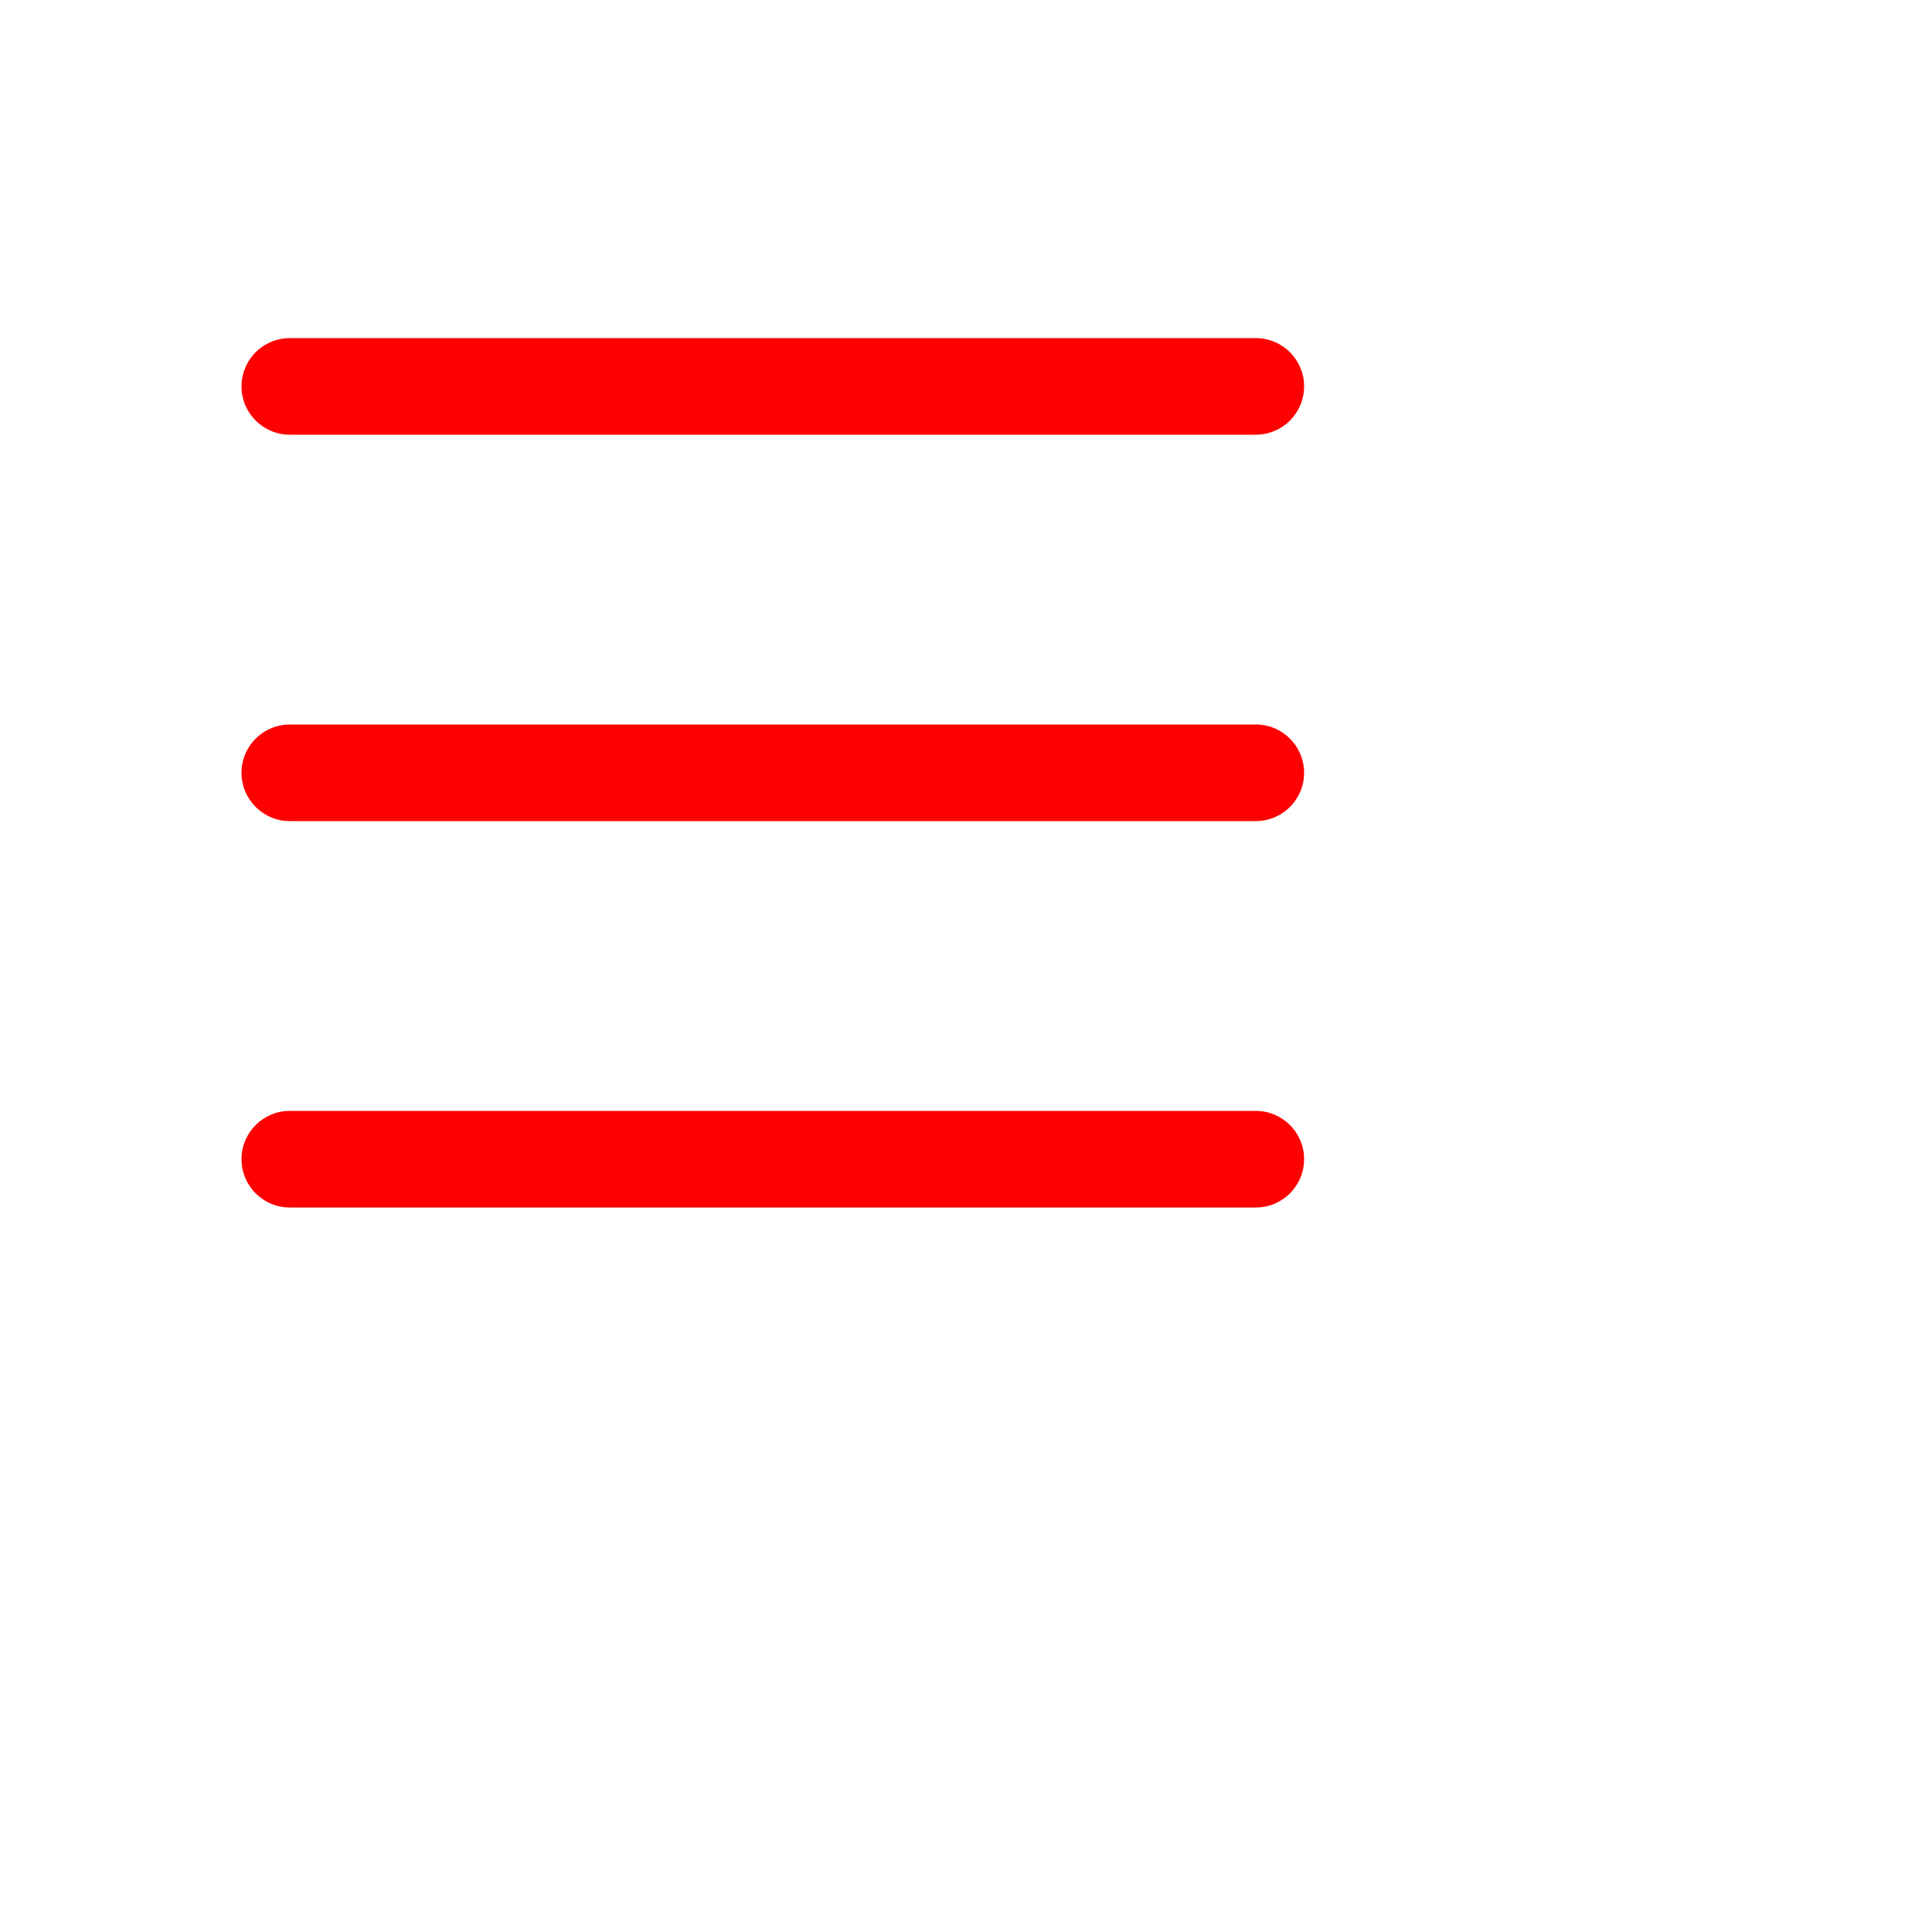
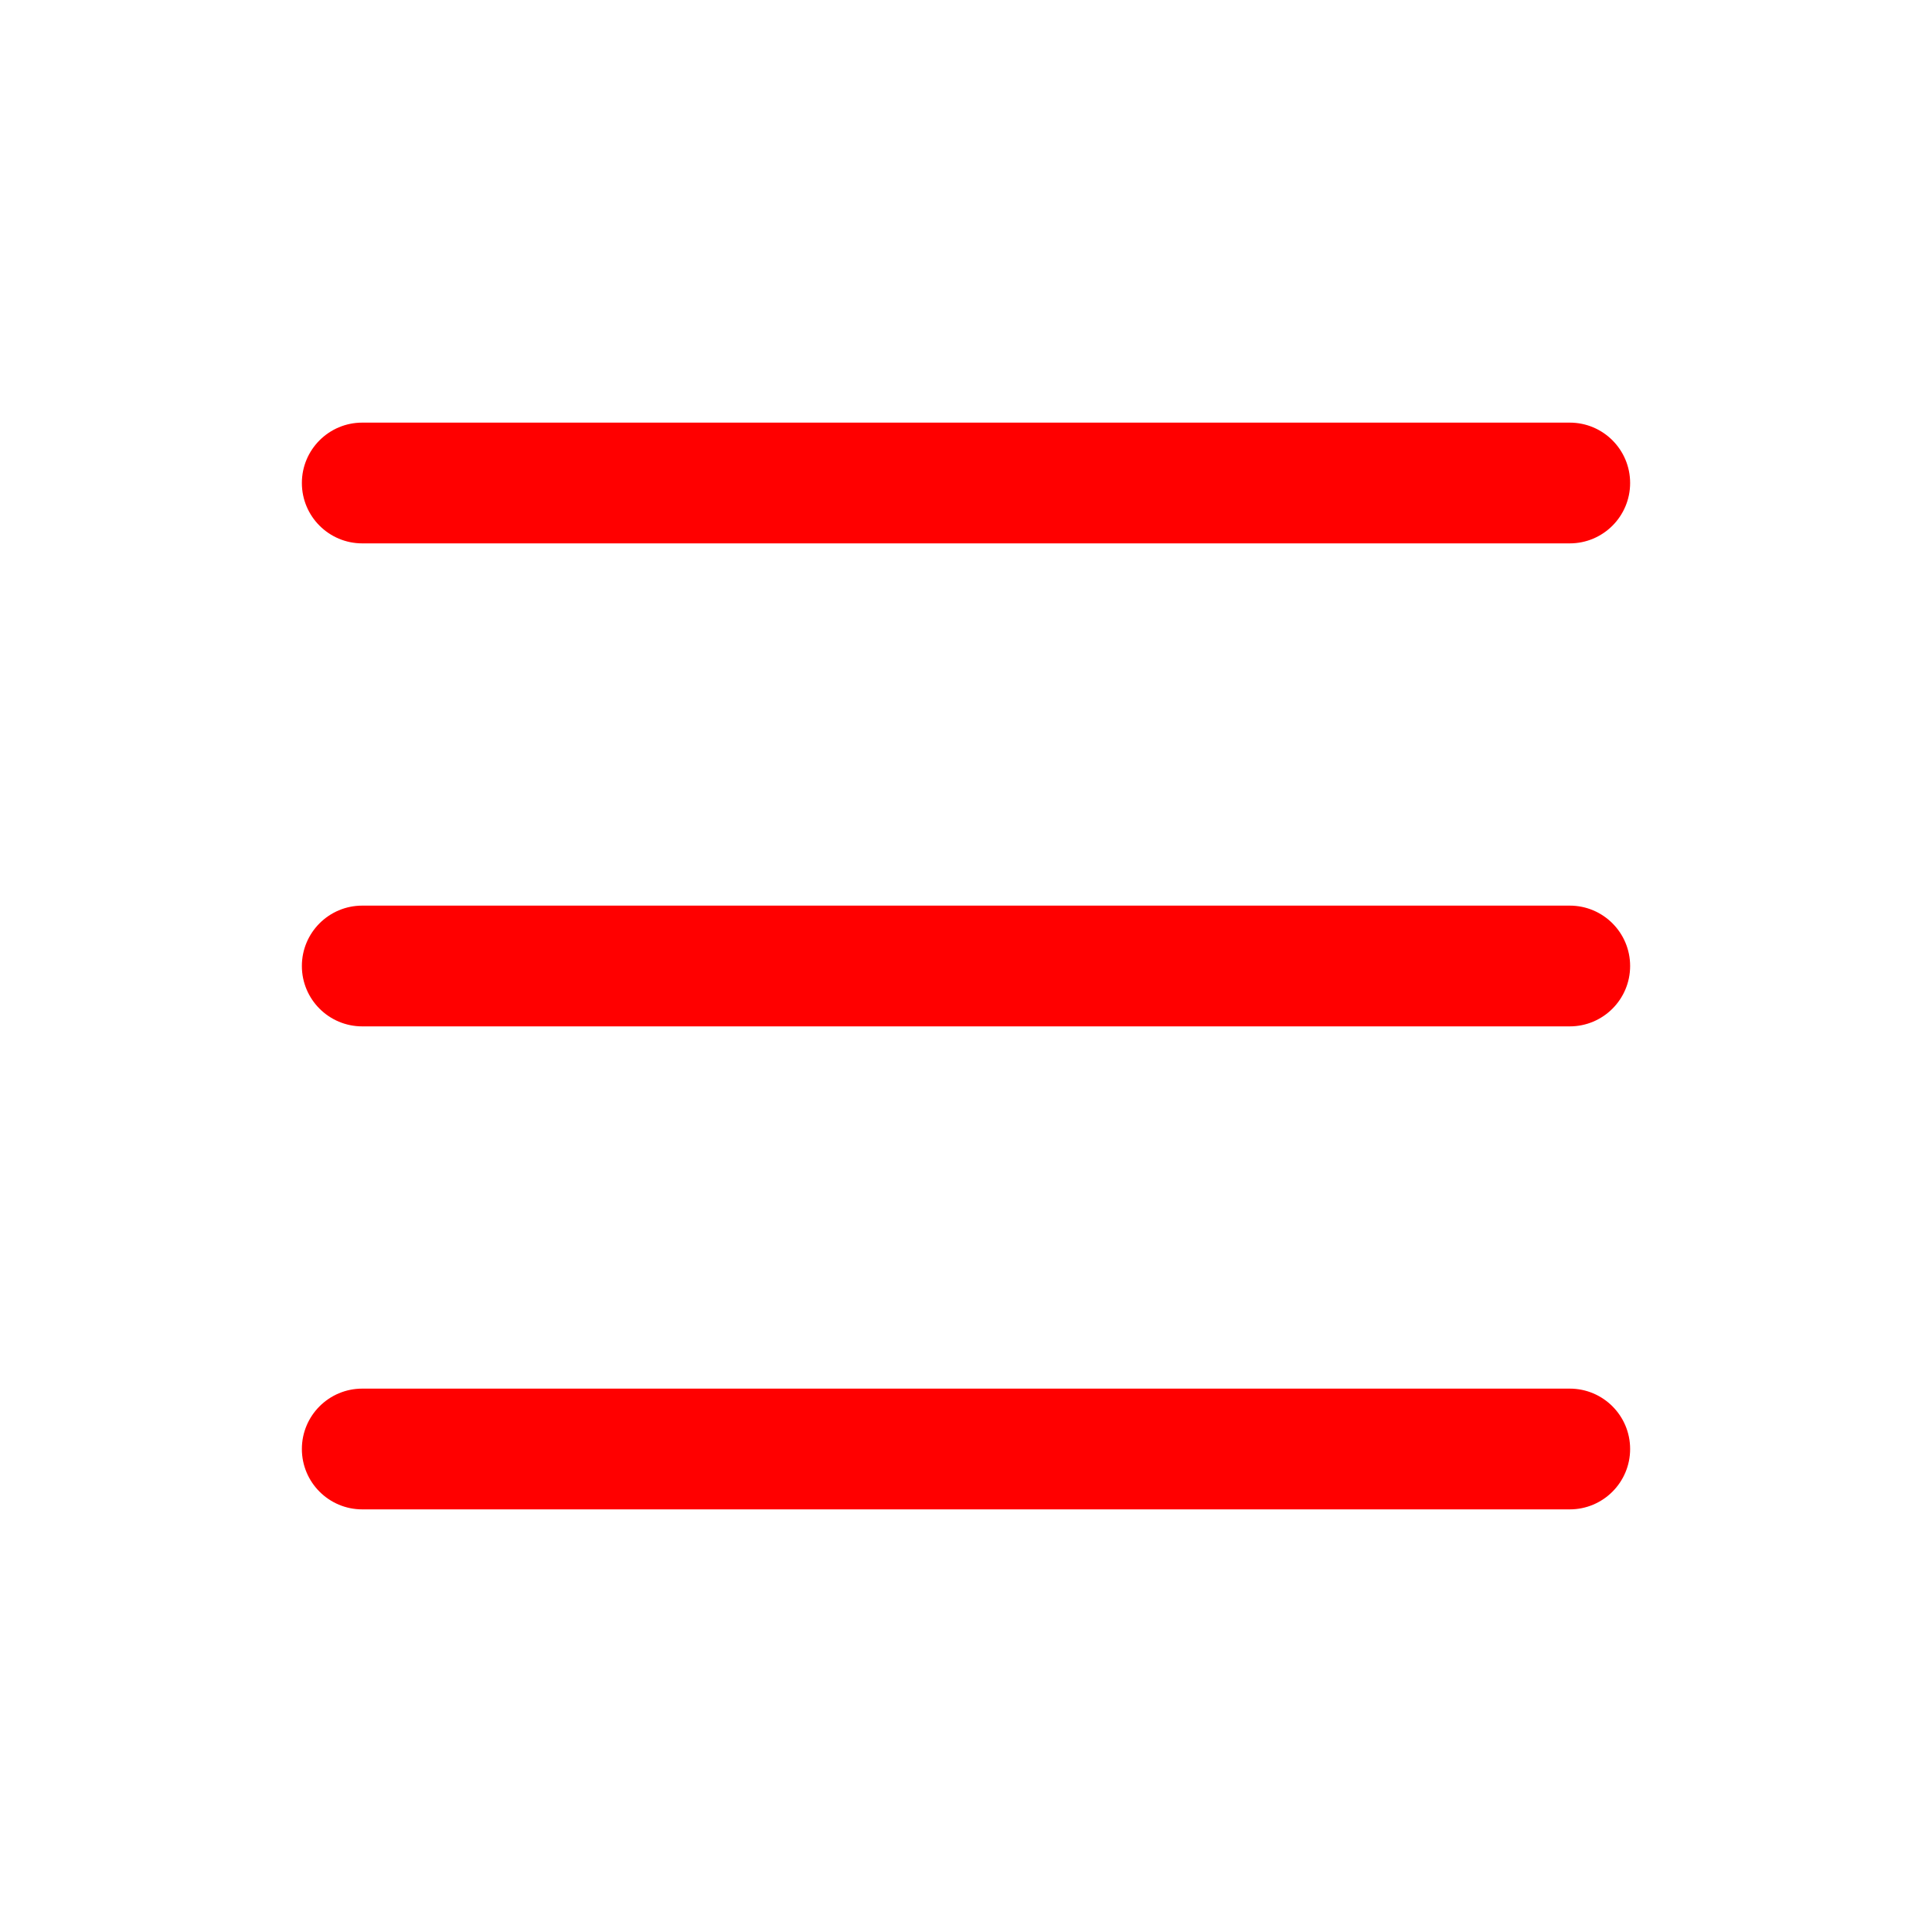
- <svg xmlns="http://www.w3.org/2000/svg" width="16" height="16" fill="red" class="bi bi-list" viewBox="0 0 20 20">
+ <svg xmlns="http://www.w3.org/2000/svg" width="16" height="16" fill="red" class="bi bi-list" viewBox="0 0 16 16">
  <path fill-rule="evenodd" d="M2.5 12a.5.5 0 0 1 .5-.5h10a.5.5 0 0 1 0 1H3a.5.5 0 0 1-.5-.5zm0-4a.5.5 0 0 1 .5-.5h10a.5.5 0 0 1 0 1H3a.5.5 0 0 1-.5-.5zm0-4a.5.5 0 0 1 .5-.5h10a.5.5 0 0 1 0 1H3a.5.5 0 0 1-.5-.5z" />
</svg>
